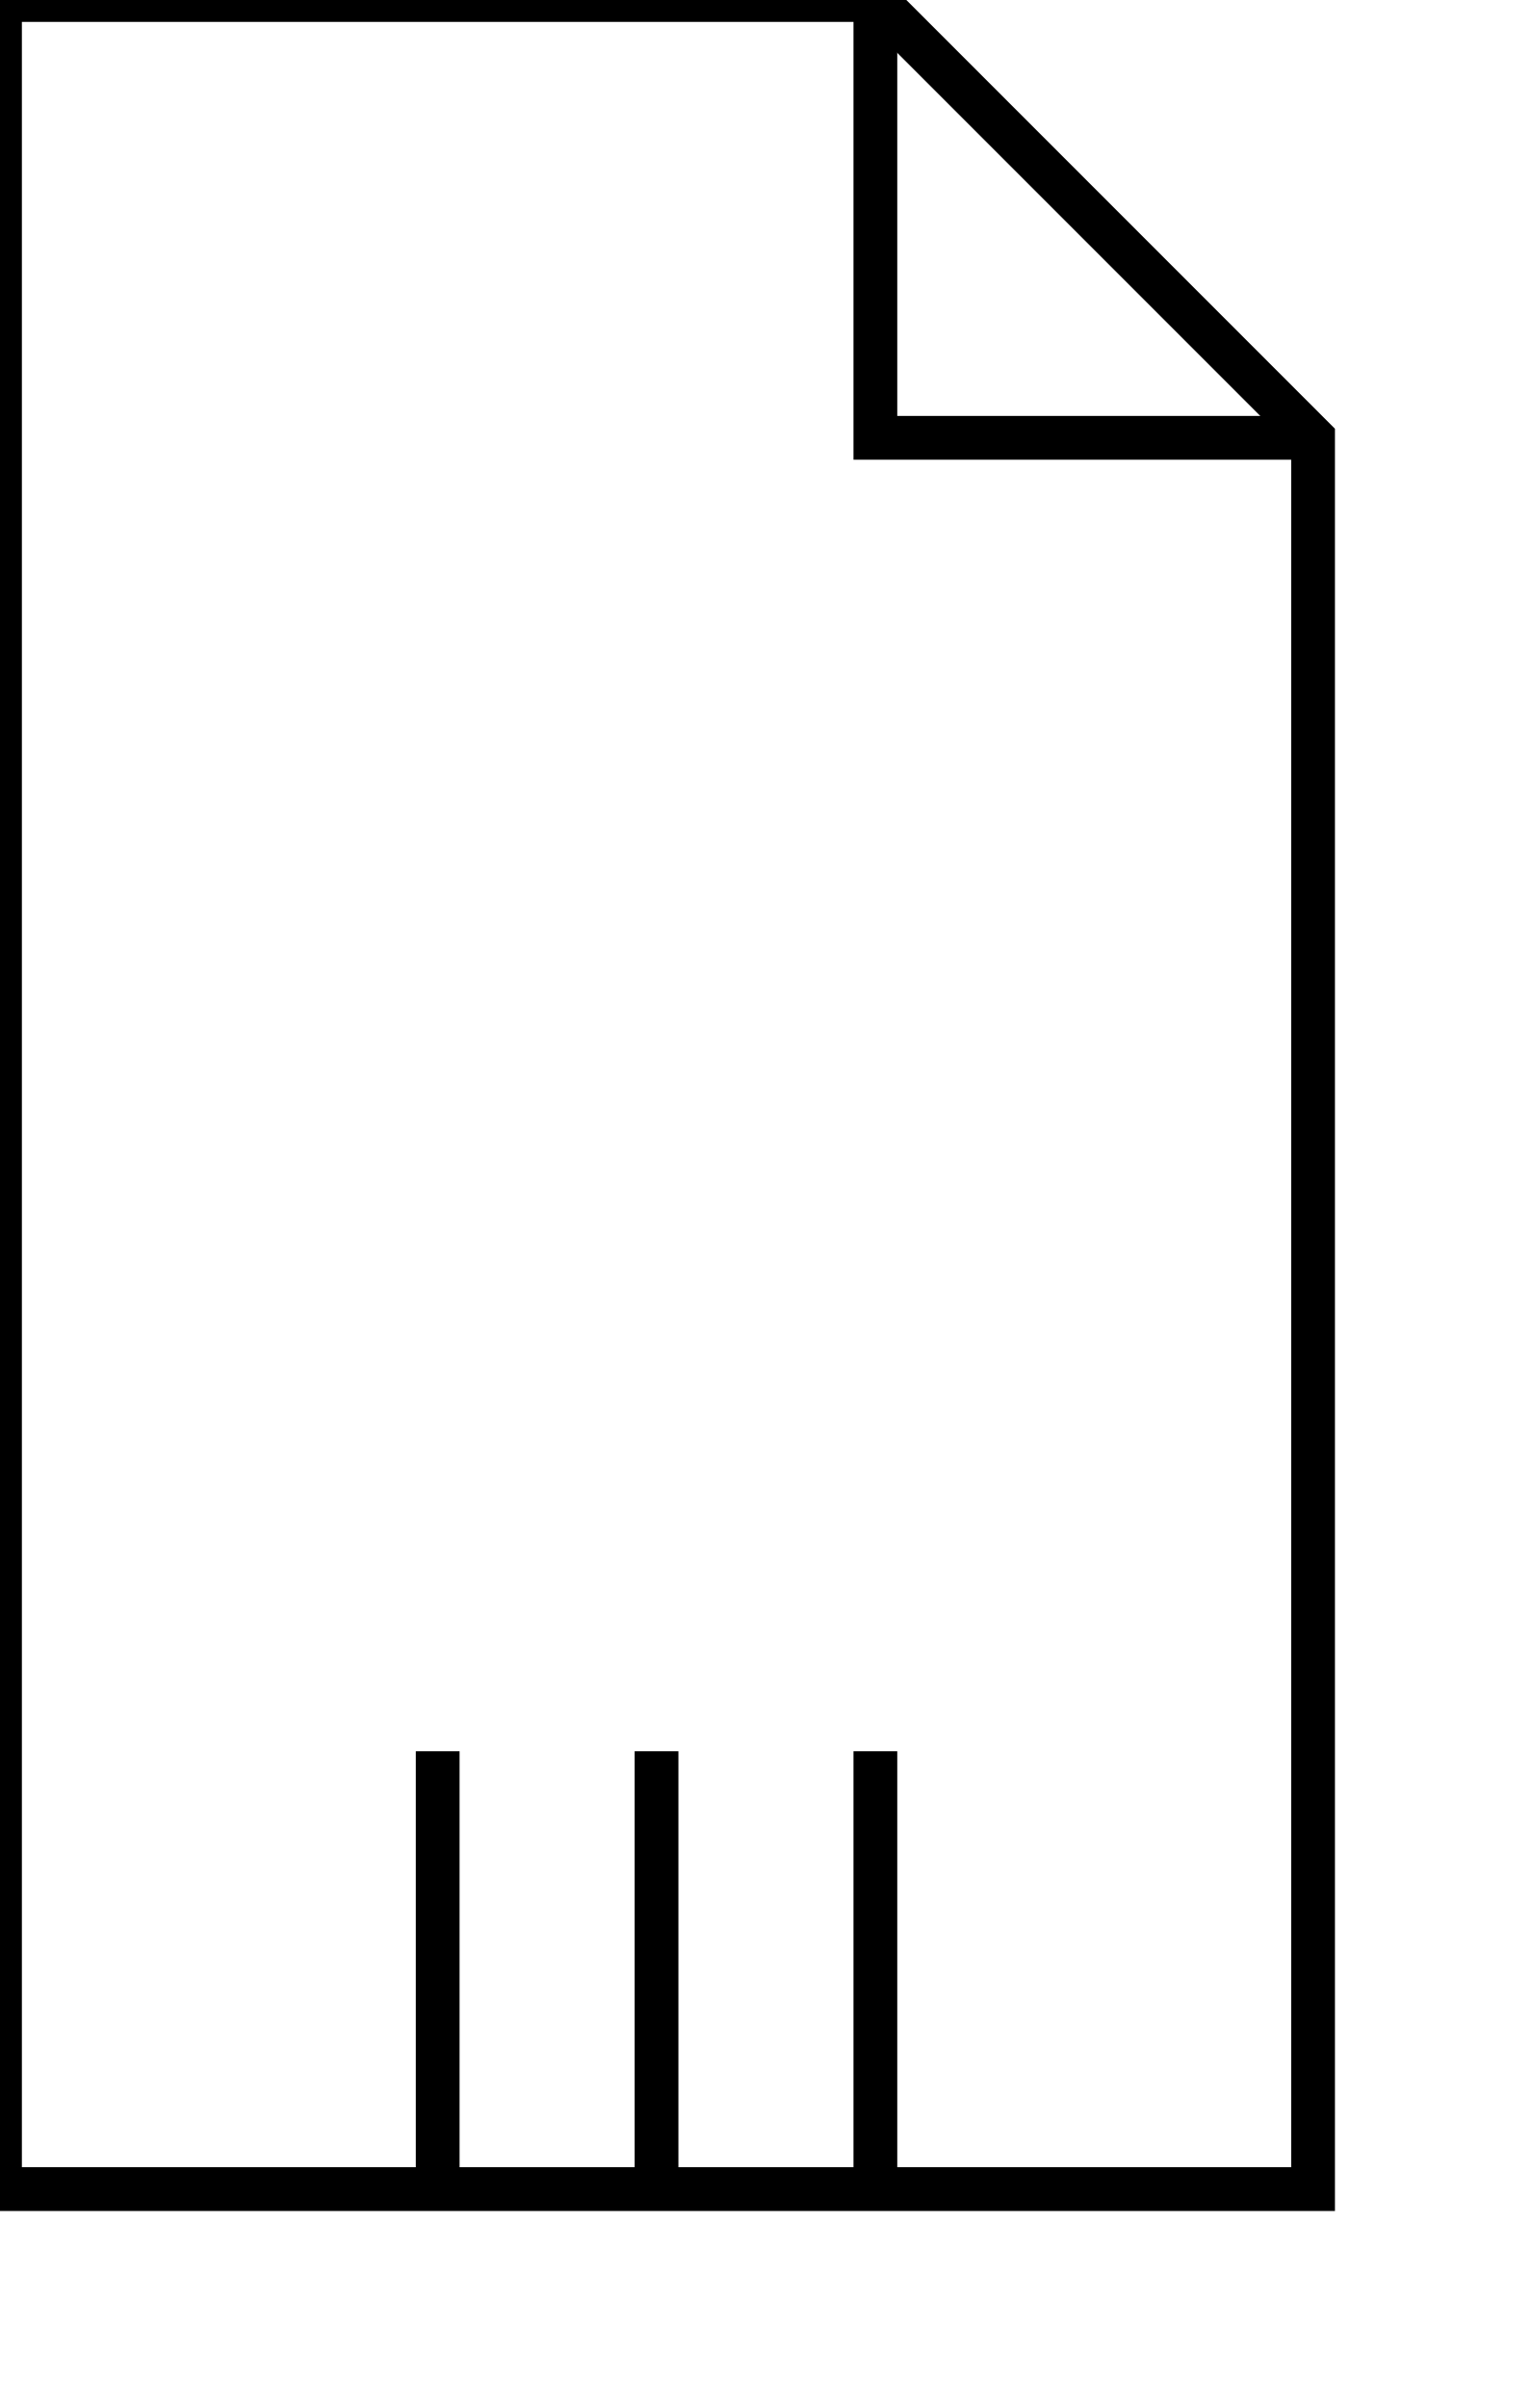
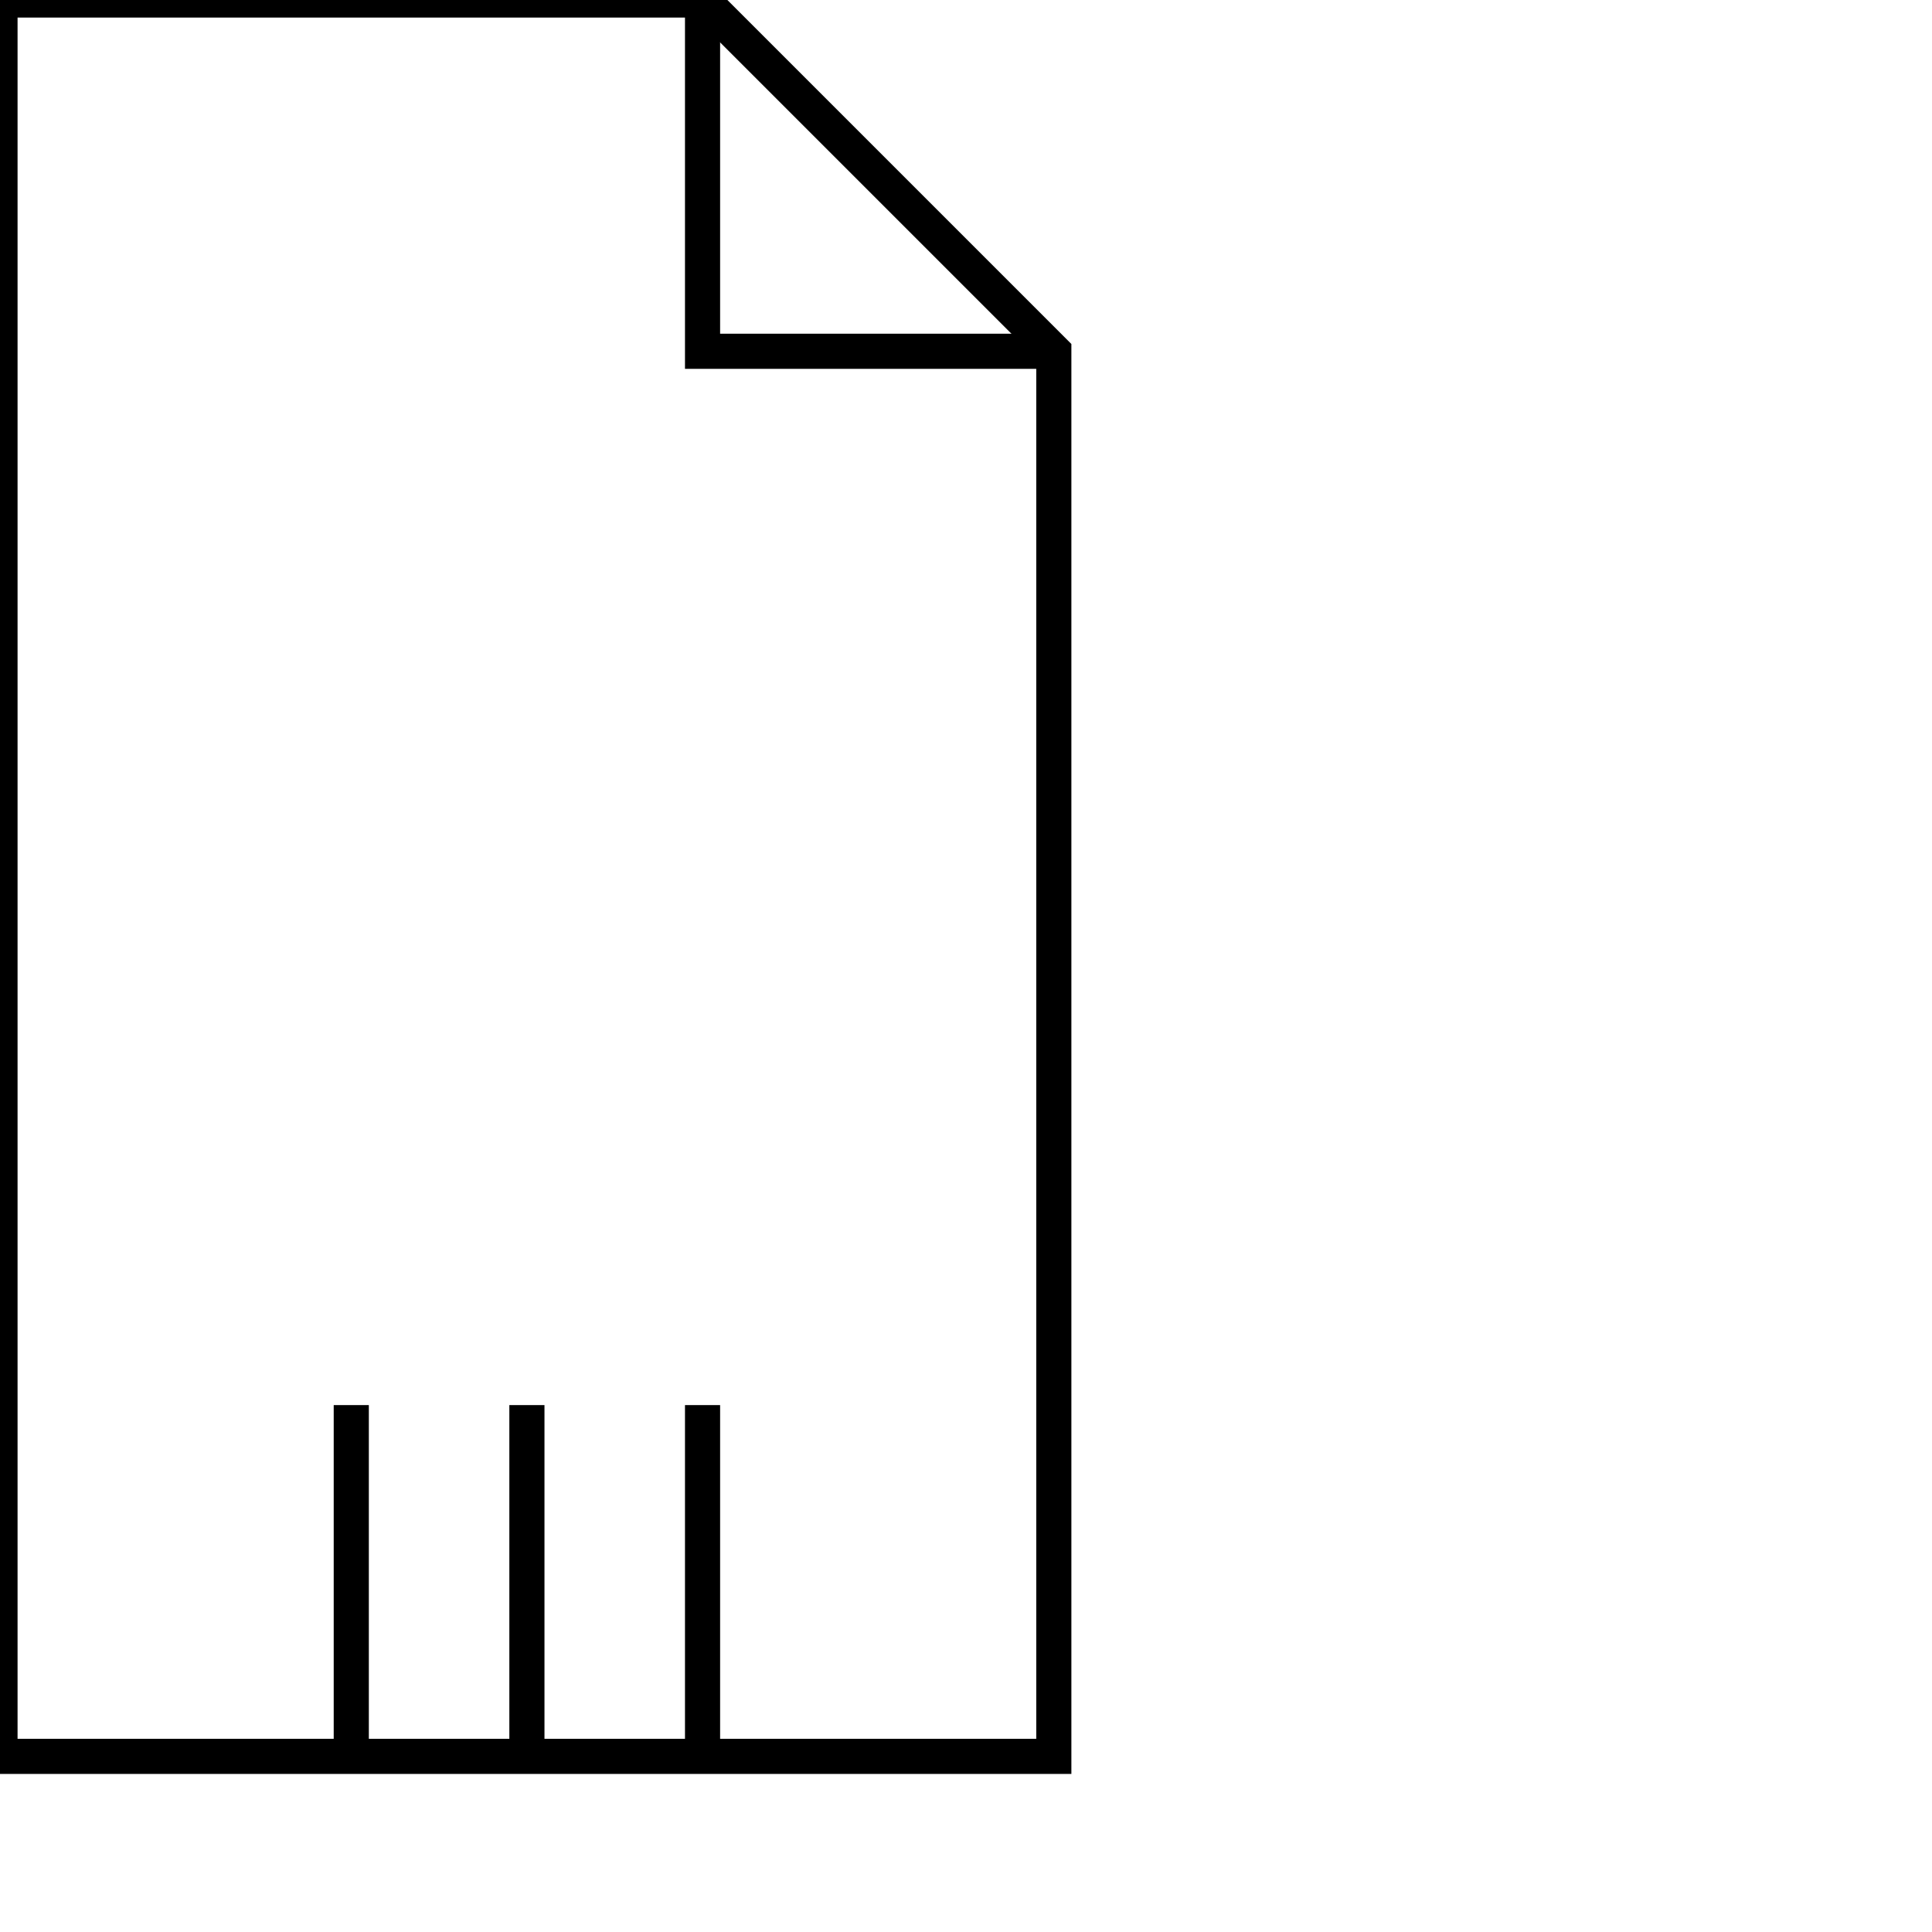
- <svg xmlns="http://www.w3.org/2000/svg" width="35" height="55">
+ <svg xmlns="http://www.w3.org/2000/svg" width="55" height="55">
  <defs>
    <style type="text/css"> 
    rect {fill: none; stroke:black; stroke-width:1px}
    line {fill: none; stroke:black; stroke-width:1px}
    polyline {fill: none; stroke:black; stroke-width:1px}
    polygon {fill: none; stroke:black; stroke-width:1px}
    circle {fill: none; stroke:black; stroke-width:1px}
    ellipse {fill: none; stroke:black; stroke-width:1px}
    text {fill: black; font-family: verdana,sans-serif; font-size:12px;}
    .default {fill: none; stroke:black; stroke-width:1px}
    
    </style>
    <rect id="anchor" style="fill:#a0c0e8" width="5" height="5" />
  </defs>
  <polygon points="0 0,20 0,30 10,30 50,0 50 " />
  <polyline points="20 0,20 10,30 10 " />
  <line x1="10" y1="50" x2="10" y2="40" />
  <line x1="15" y1="50" x2="15" y2="40" />
  <line x1="20" y1="50" x2="20" y2="40" />
</svg>
